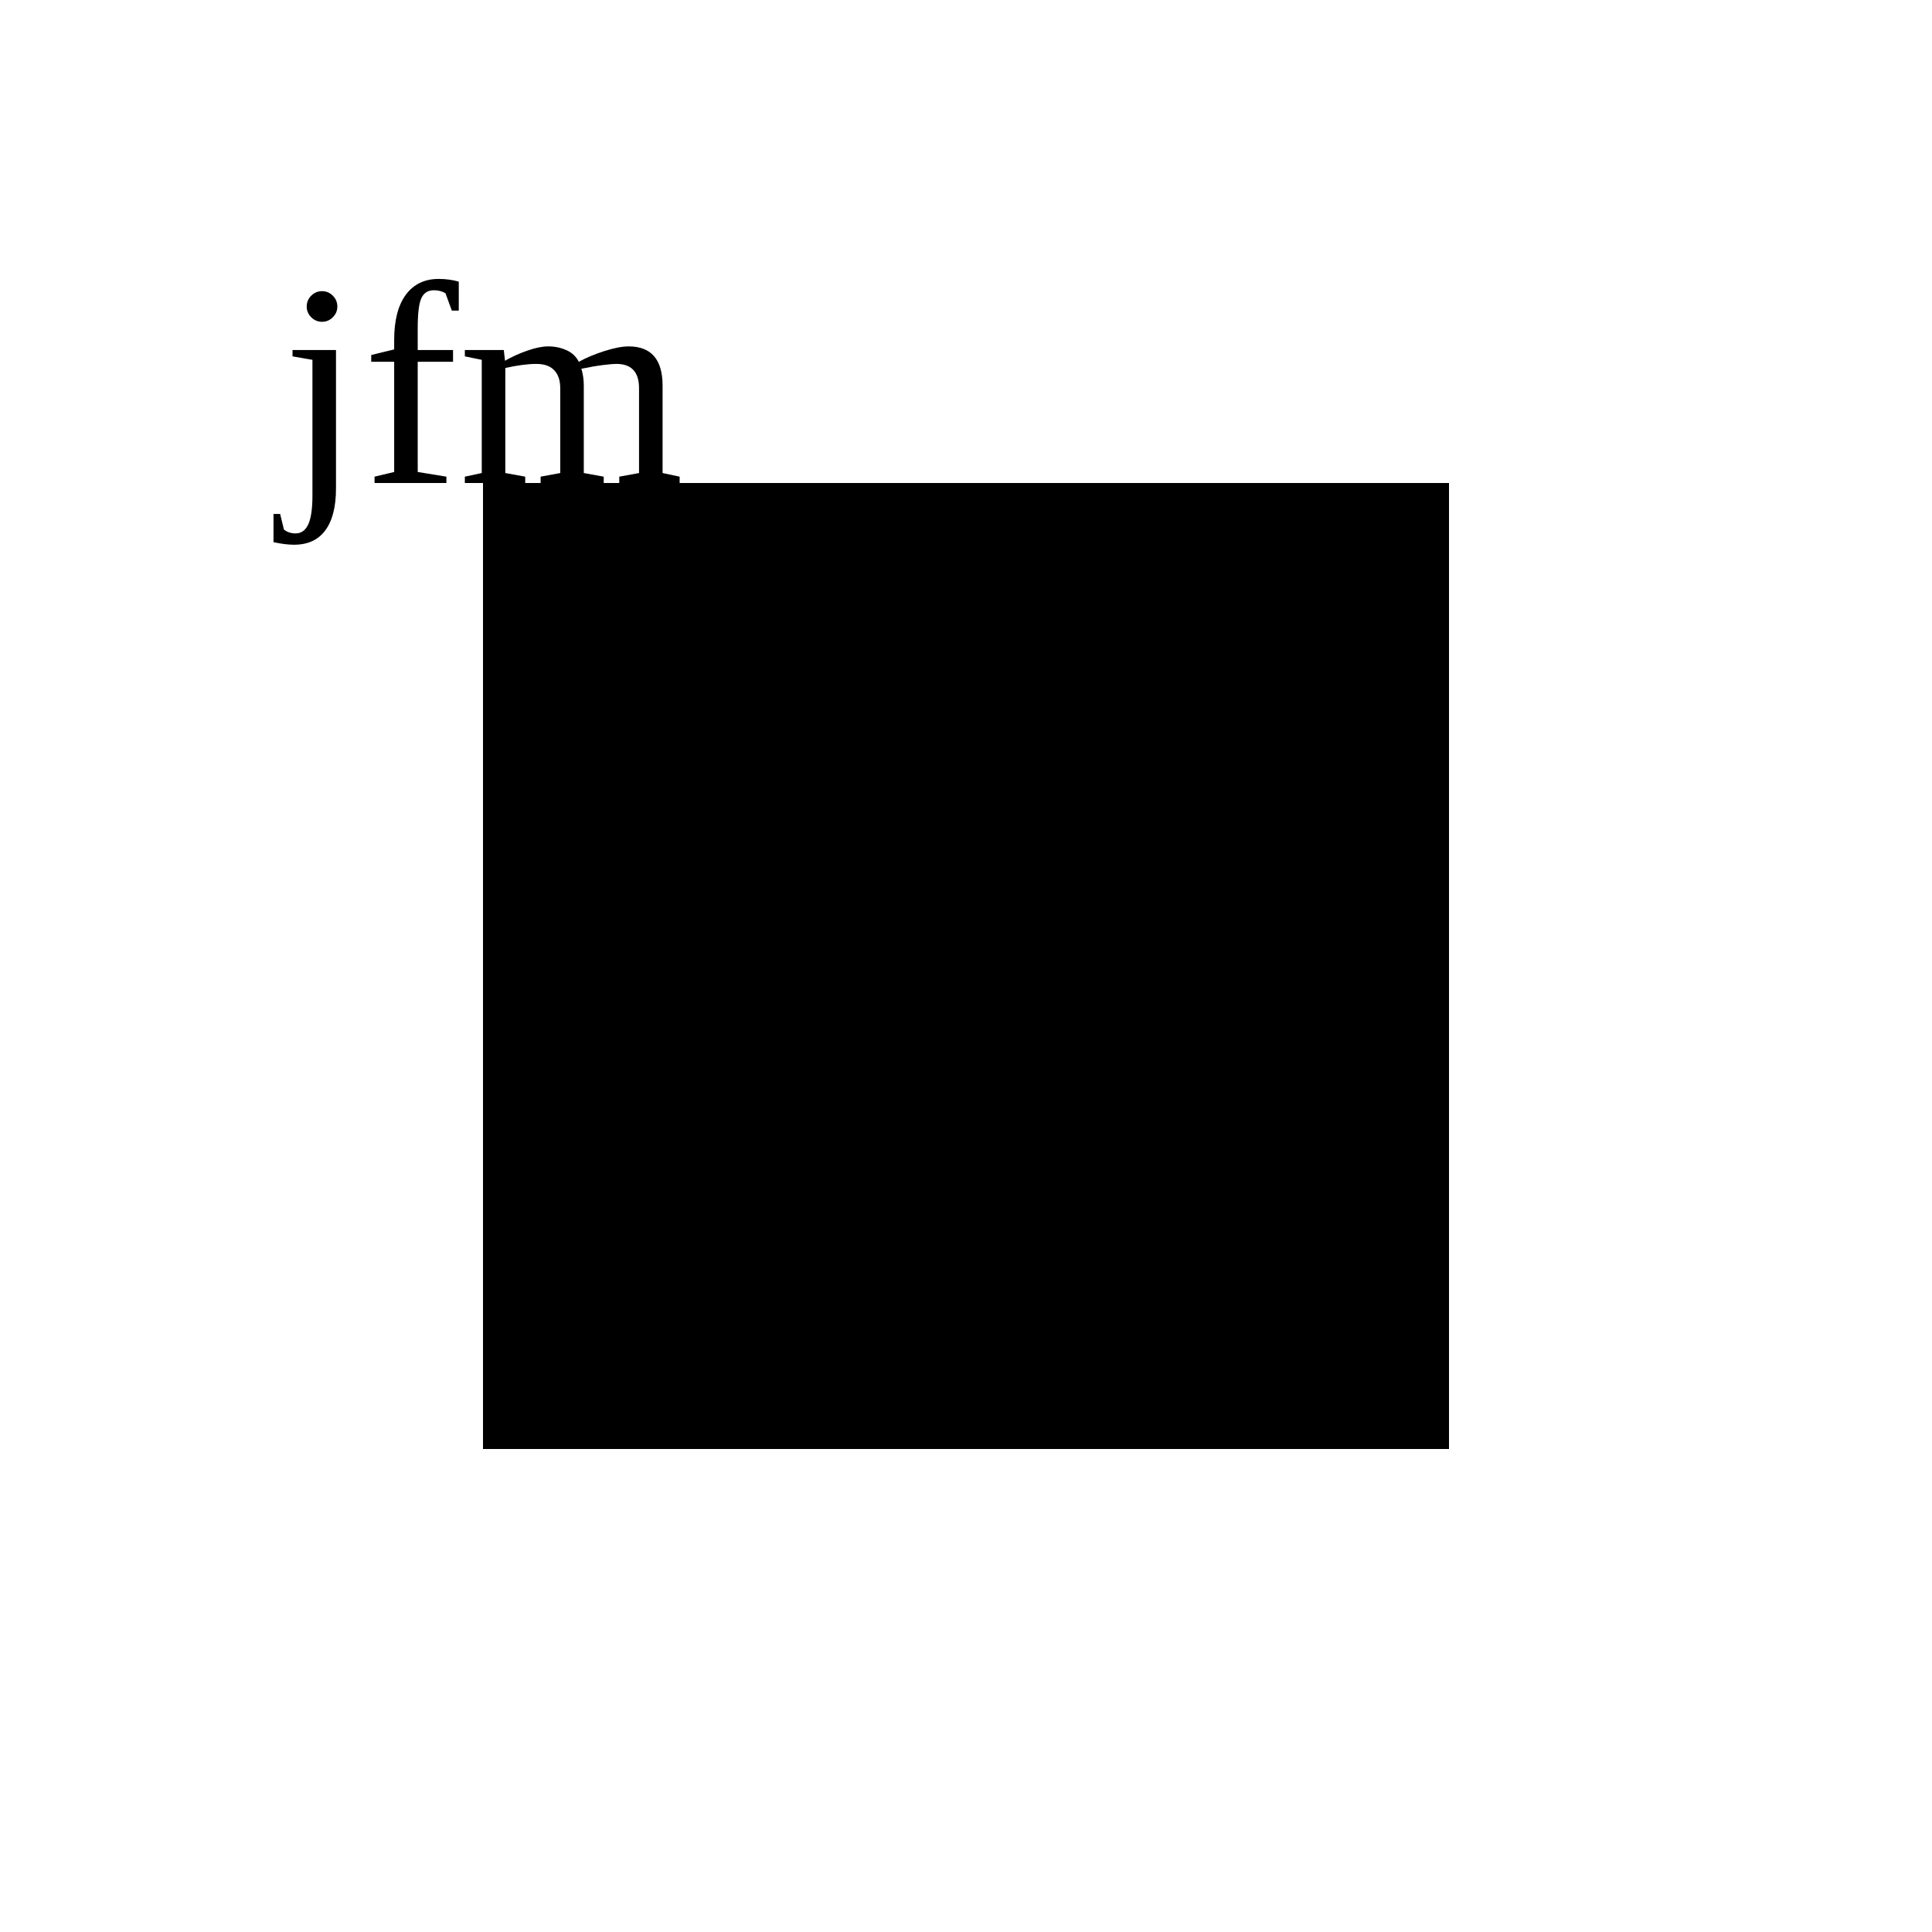
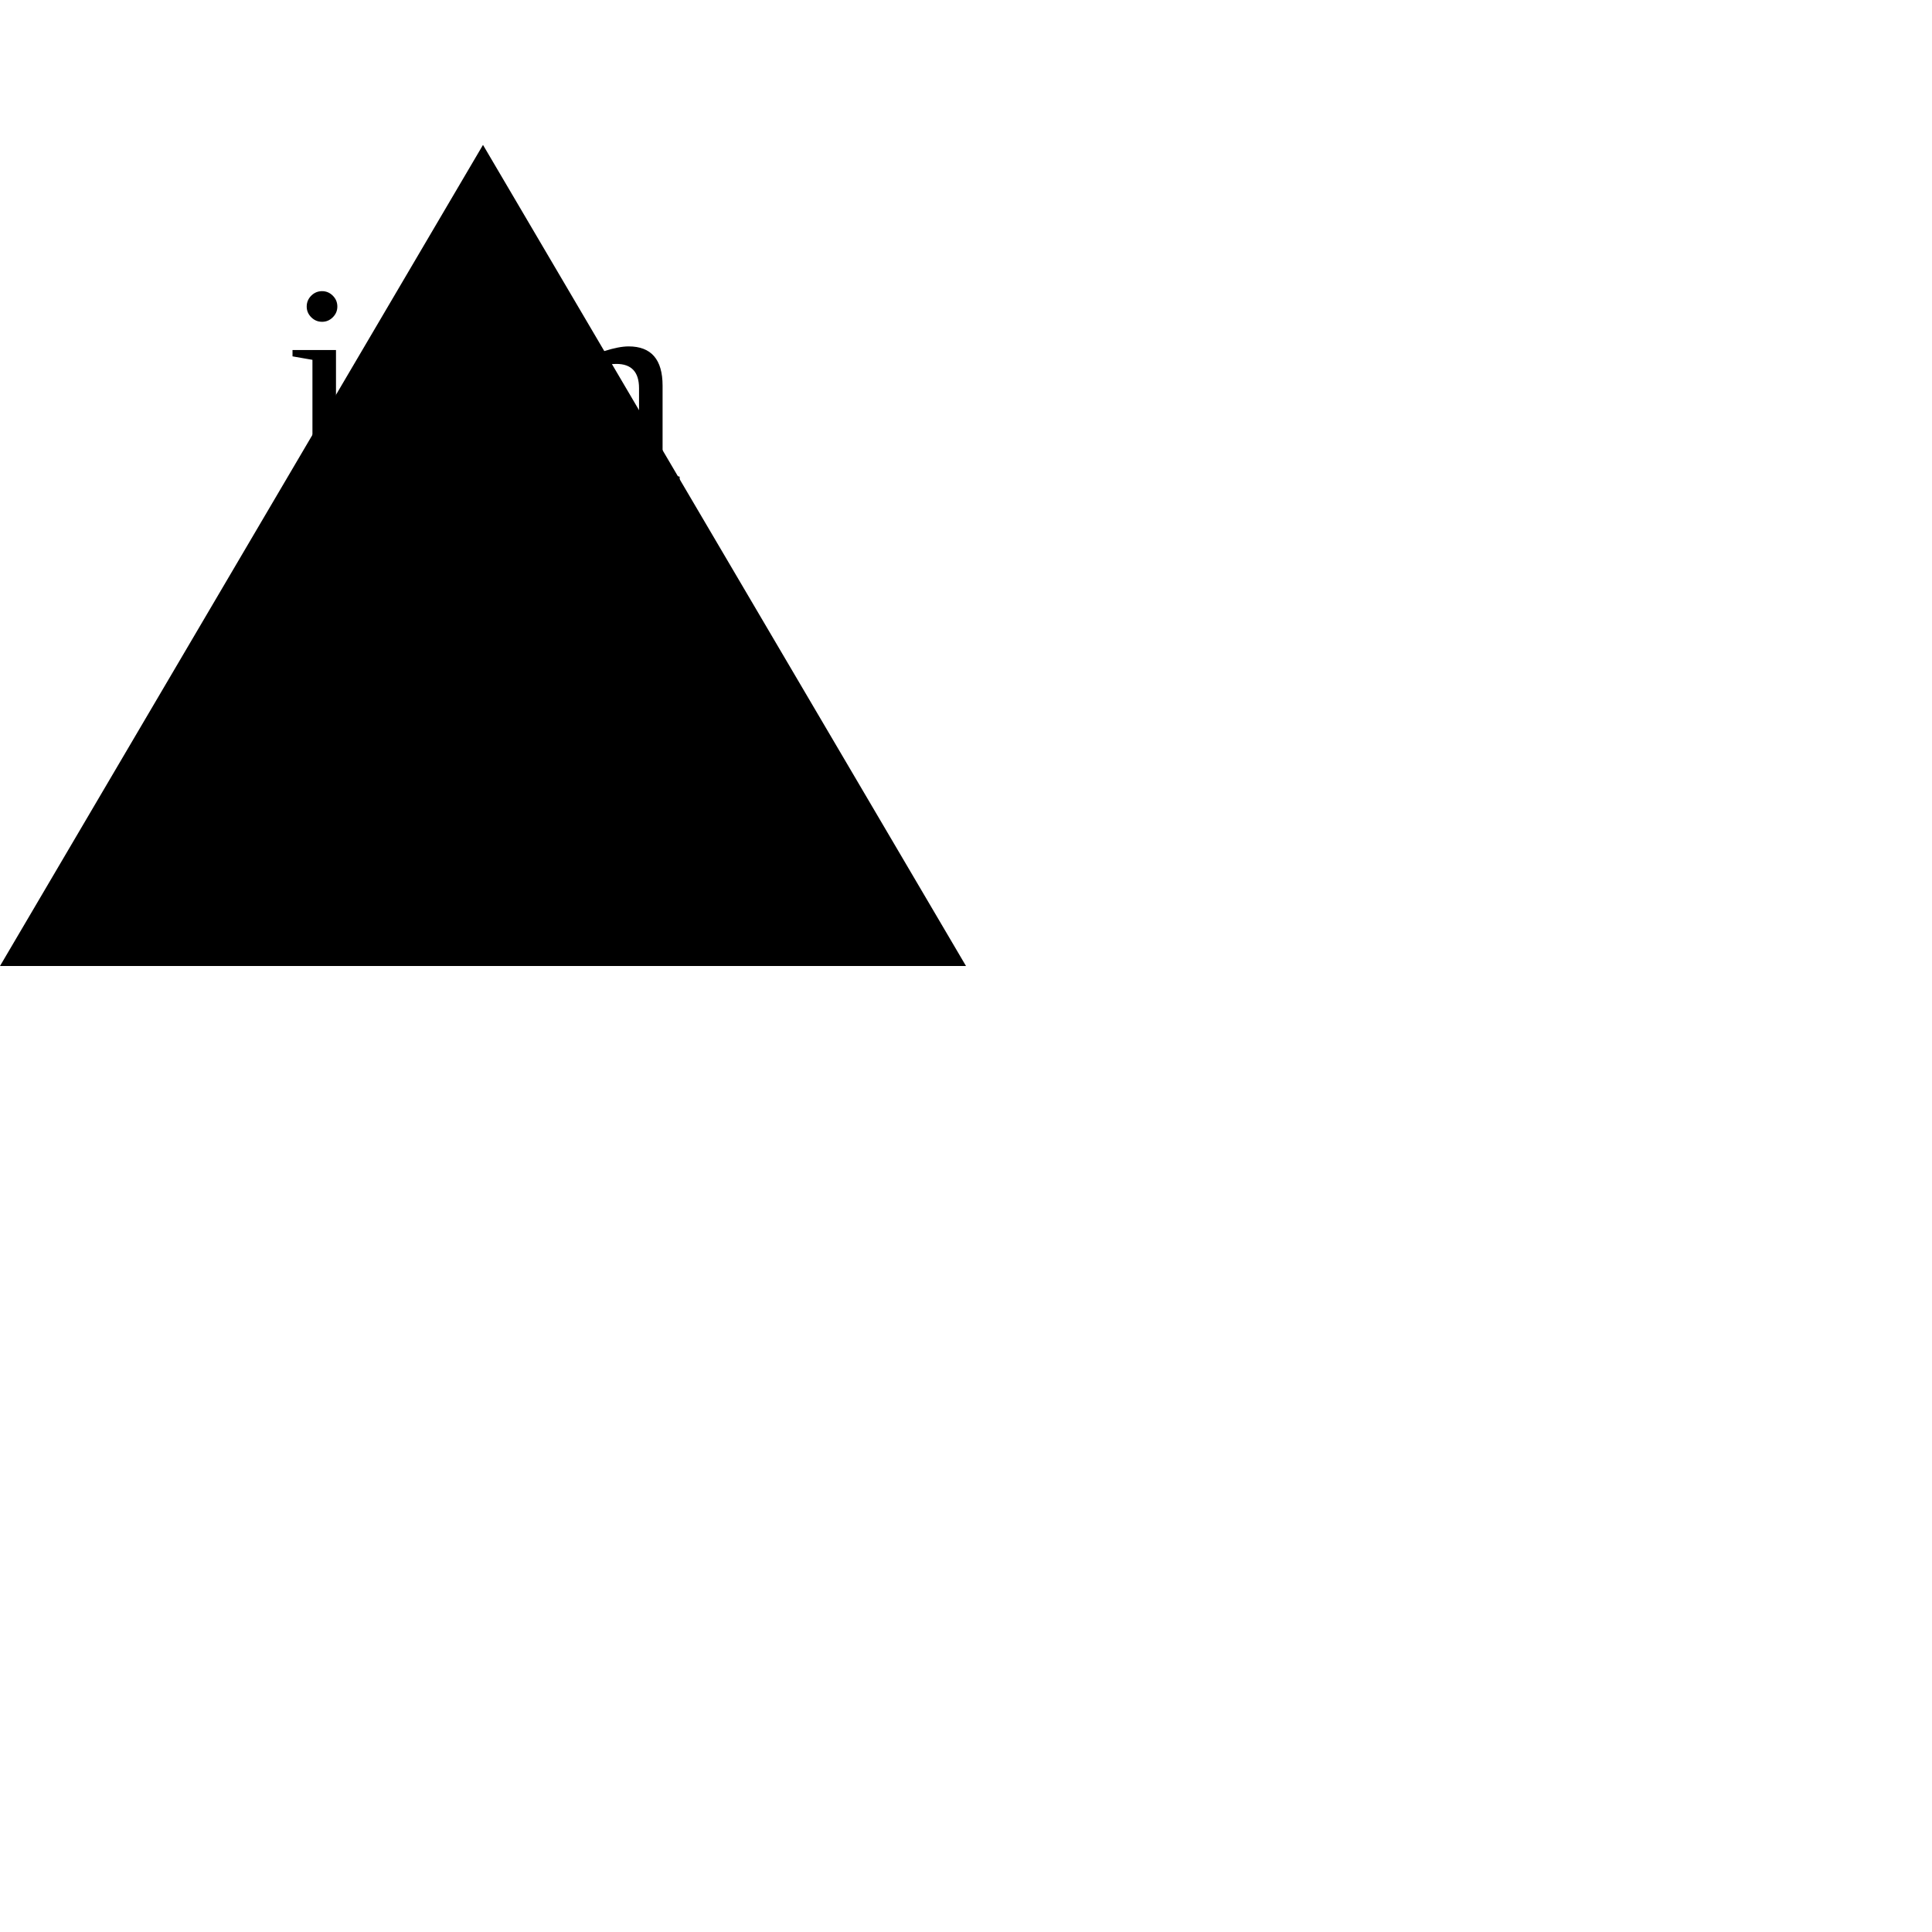
<svg xmlns="http://www.w3.org/2000/svg" version="1.1" width="200" height="200">
-   <rect x="50" y="50" width="100" height="100" fill="undefined" />
+   <polygon points="50 15, 100 100, 0 100" fill="undefined" />
  <text x="50" y="50" font-size="30" text-anchor="middle" fill="undefined">jfm</text>
</svg>
